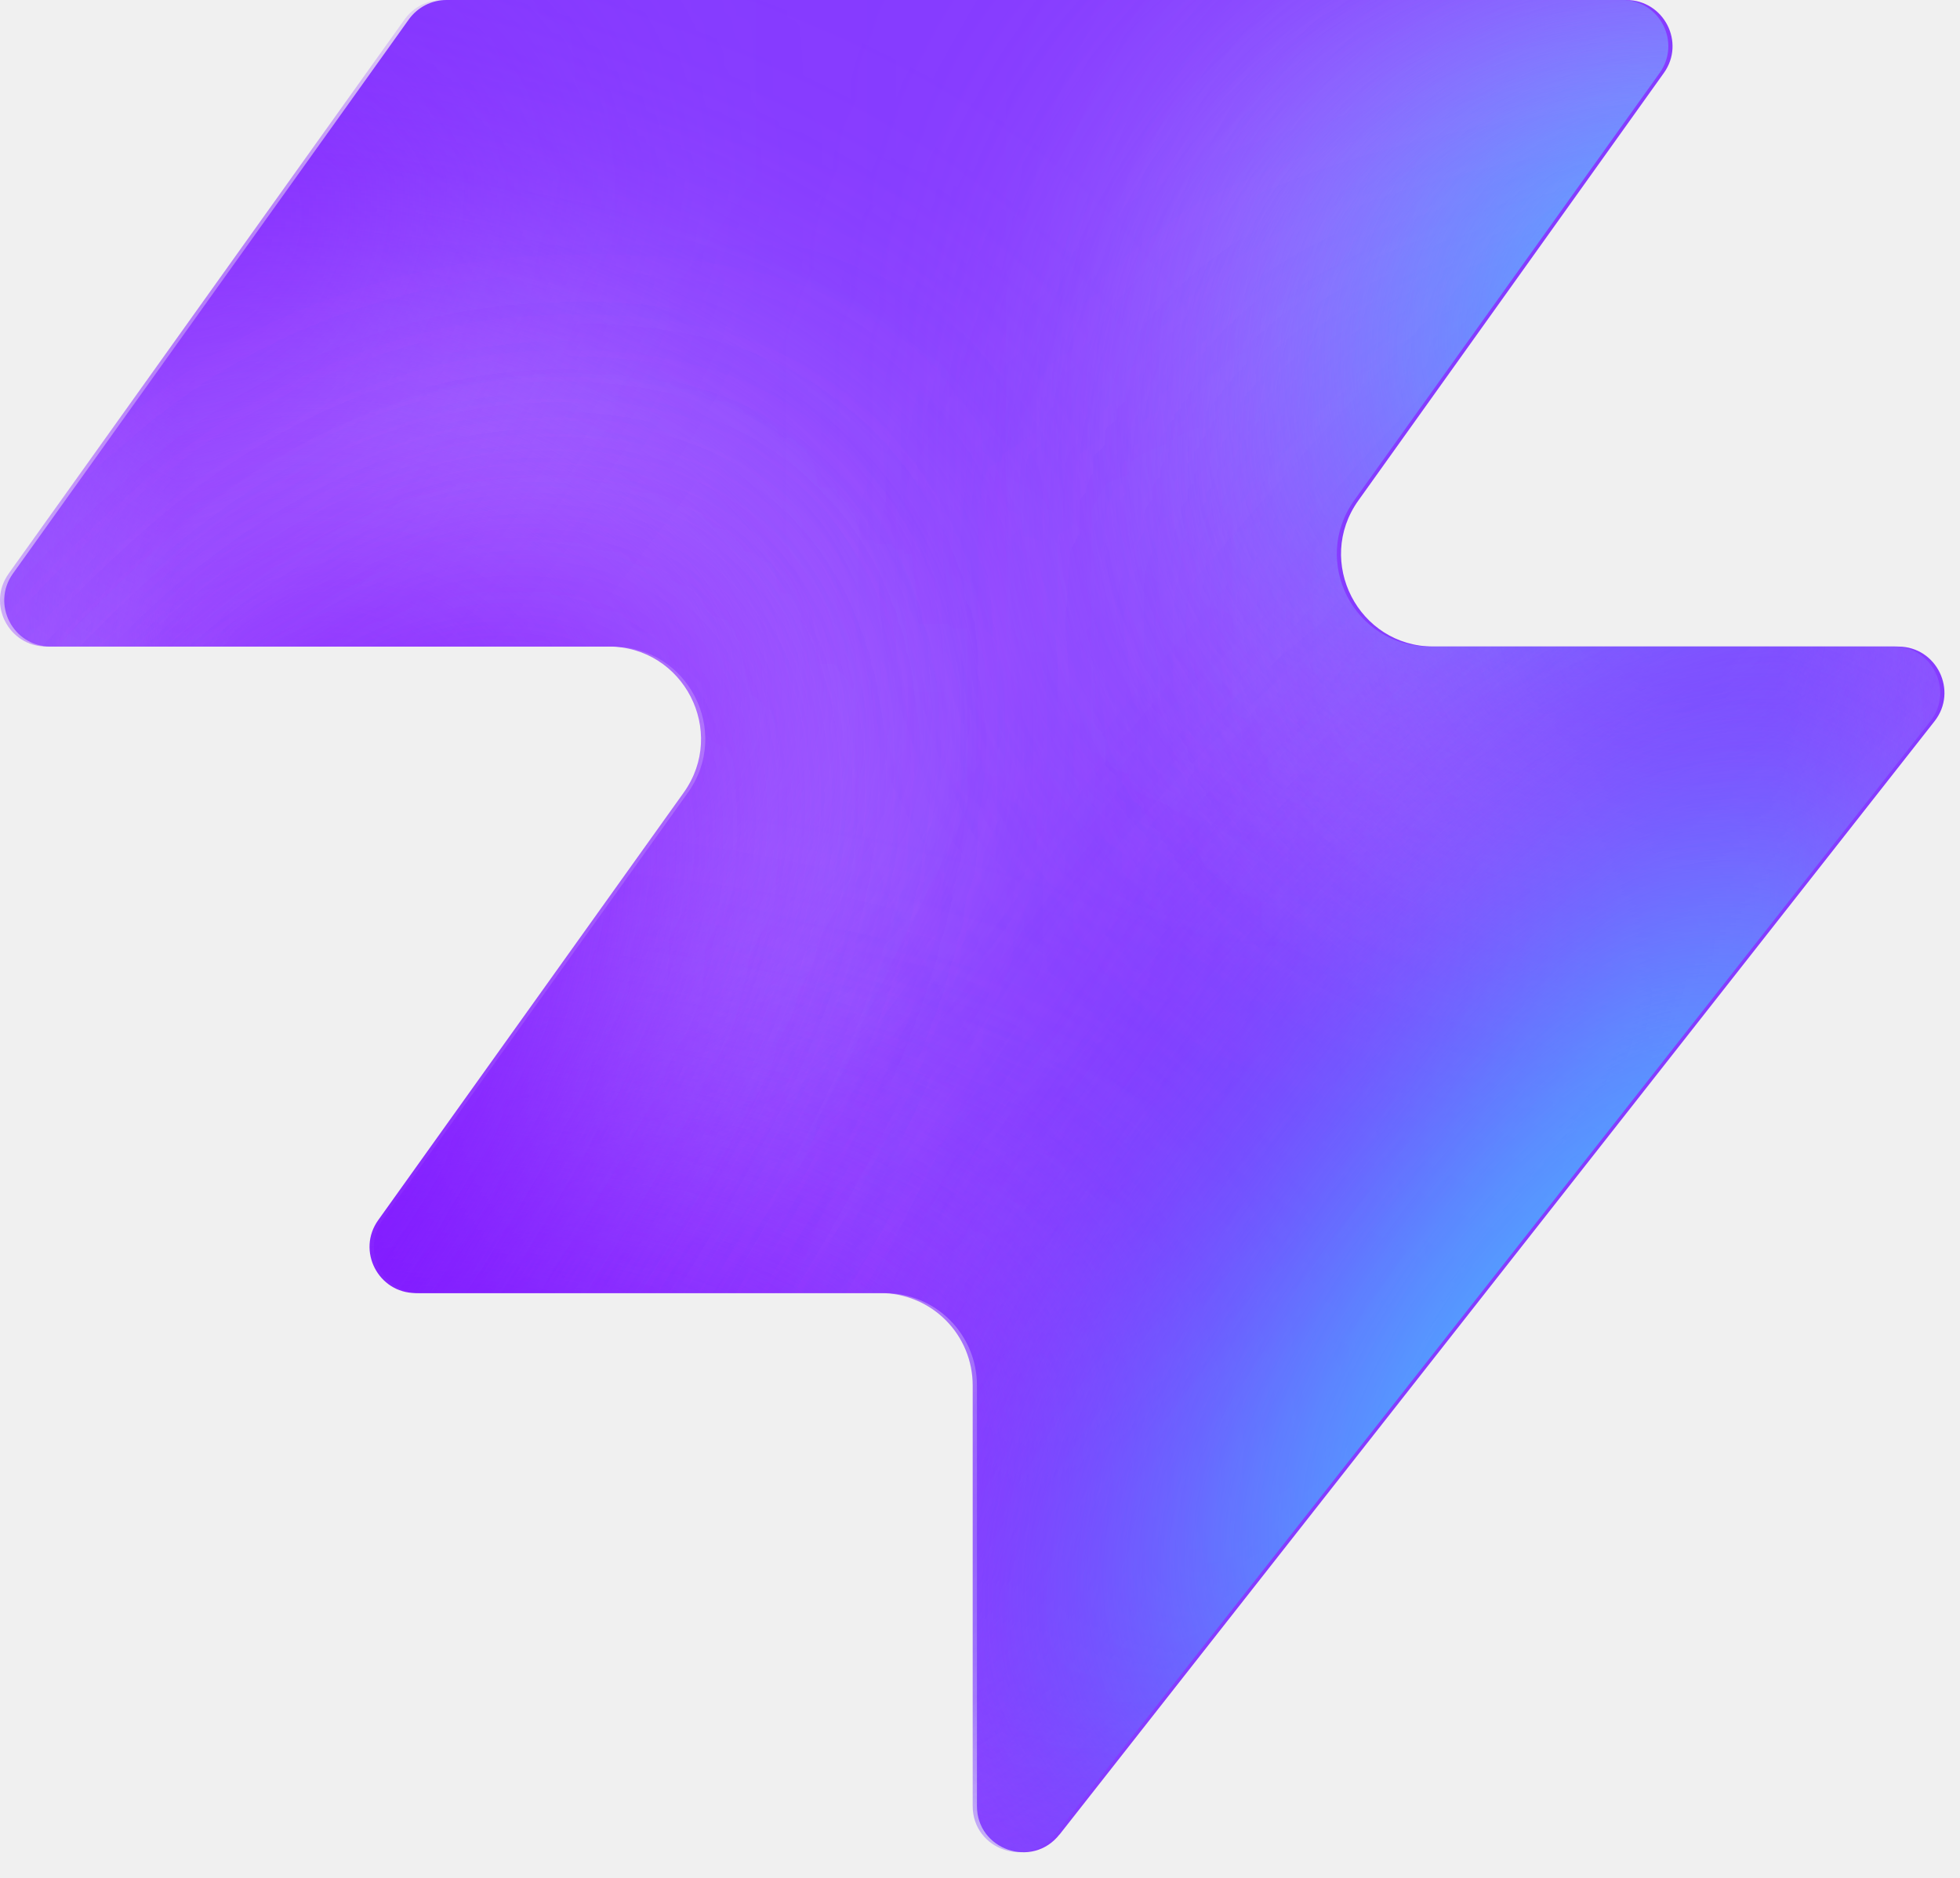
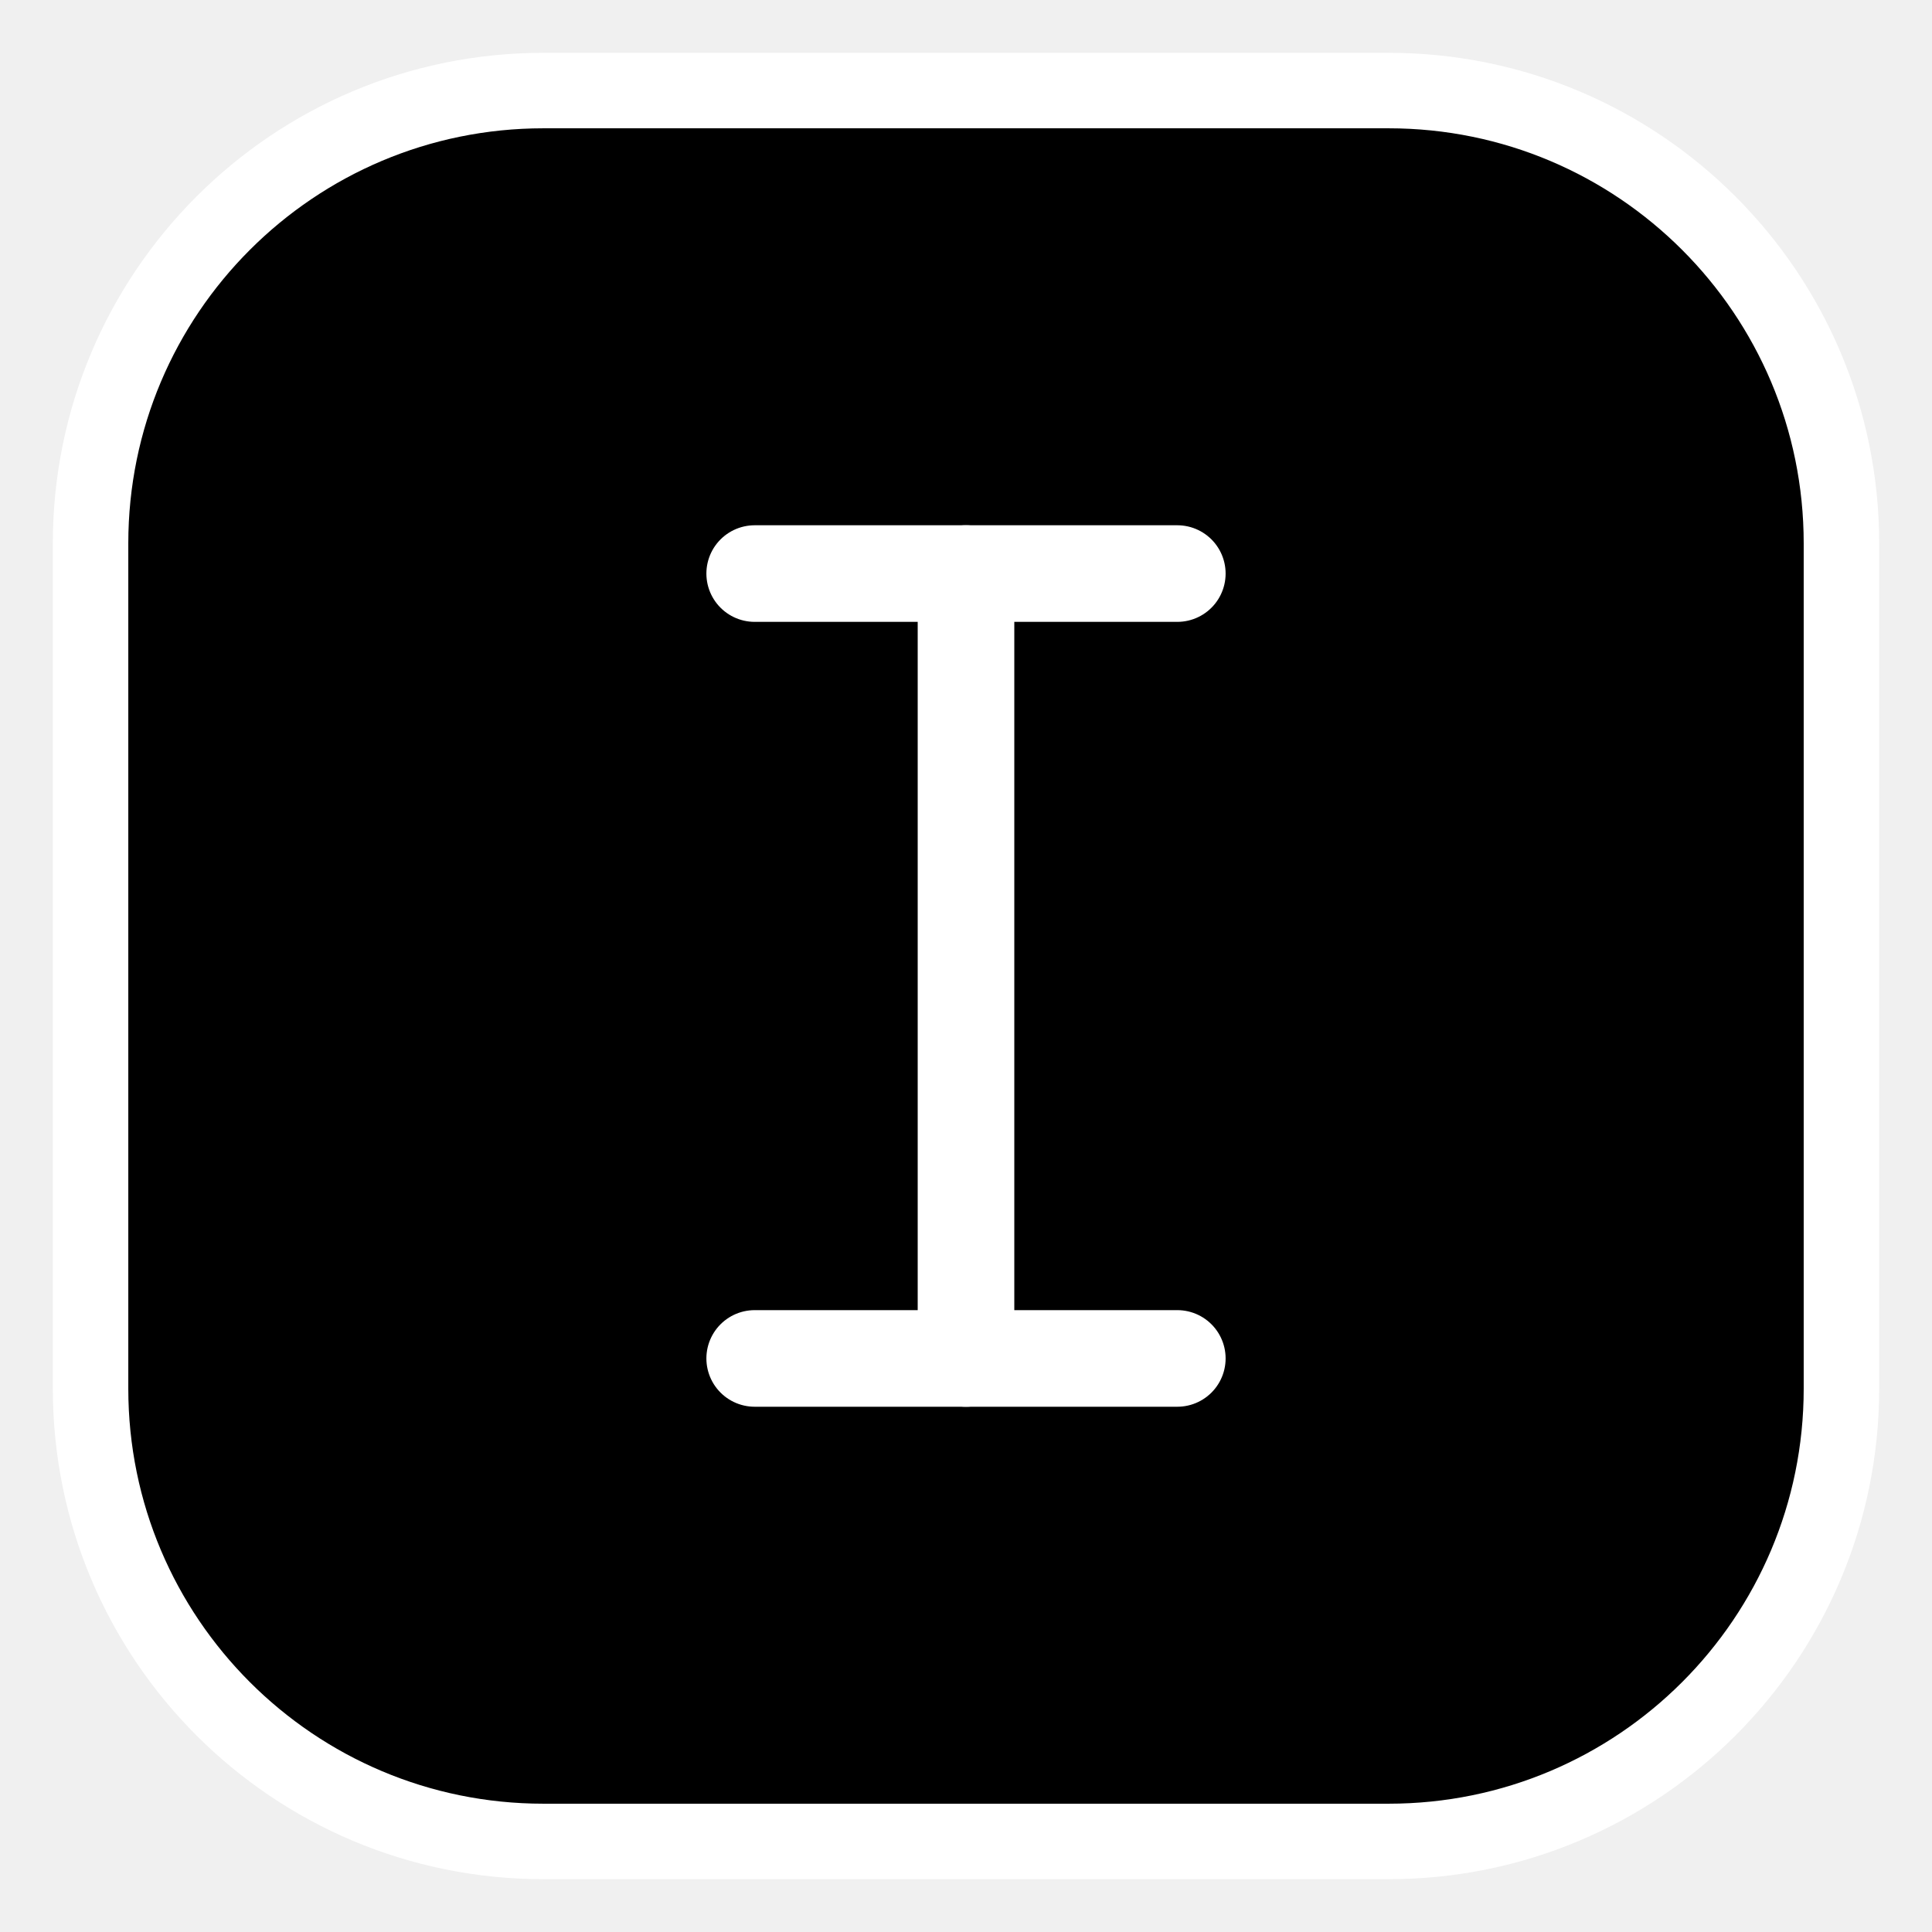
- <svg xmlns="http://www.w3.org/2000/svg" width="48" height="46" fill="none" viewBox="0 0 48 46">
-   <path fill="#863bff" d="M25.946 44.938c-.664.845-2.021.375-2.021-.698V33.937a2.26 2.26 0 0 0-2.262-2.262H10.287c-.92 0-1.456-1.04-.92-1.788l7.48-10.471c1.07-1.497 0-3.578-1.842-3.578H1.237c-.92 0-1.456-1.04-.92-1.788L10.013.474c.214-.297.556-.474.92-.474h28.894c.92 0 1.456 1.04.92 1.788l-7.48 10.471c-1.07 1.498 0 3.579 1.842 3.579h11.377c.943 0 1.473 1.088.89 1.83L25.947 44.94z" style="fill:#863bff;fill:color(display-p3 .525 .23 1);fill-opacity:1" />
-   <mask id="a" width="48" height="46" x="0" y="0" maskUnits="userSpaceOnUse" style="mask-type:alpha">
-     <path fill="#000" d="M25.842 44.938c-.664.844-2.021.375-2.021-.698V33.937a2.26 2.26 0 0 0-2.262-2.262H10.183c-.92 0-1.456-1.04-.92-1.788l7.48-10.471c1.07-1.498 0-3.579-1.842-3.579H1.133c-.92 0-1.456-1.04-.92-1.787L9.91.473c.214-.297.556-.474.92-.474h28.894c.92 0 1.456 1.04.92 1.788l-7.48 10.471c-1.07 1.498 0 3.578 1.842 3.578h11.377c.943 0 1.473 1.088.89 1.832L25.843 44.94z" style="fill:#000;fill-opacity:1" />
-   </mask>
-   <g mask="url(#a)">
-     <g filter="url(#b)">
-       <ellipse cx="5.508" cy="14.704" fill="#ede6ff" rx="5.508" ry="14.704" style="fill:#ede6ff;fill:color(display-p3 .927 .903 1);fill-opacity:1" transform="matrix(.00324 1 1 -.00324 -4.47 31.516)" />
-     </g>
-     <g filter="url(#c)">
-       <ellipse cx="10.399" cy="29.851" fill="#ede6ff" rx="10.399" ry="29.851" style="fill:#ede6ff;fill:color(display-p3 .927 .903 1);fill-opacity:1" transform="matrix(.00324 1 1 -.00324 -39.328 7.883)" />
-     </g>
-     <g filter="url(#d)">
-       <ellipse cx="5.508" cy="30.487" fill="#7e14ff" rx="5.508" ry="30.487" style="fill:#7e14ff;fill:color(display-p3 .492 .077 1);fill-opacity:1" transform="rotate(89.814 -25.913 -14.639)scale(1 -1)" />
-     </g>
-     <g filter="url(#e)">
-       <ellipse cx="5.508" cy="30.599" fill="#7e14ff" rx="5.508" ry="30.599" style="fill:#7e14ff;fill:color(display-p3 .492 .077 1);fill-opacity:1" transform="rotate(89.814 -32.644 -3.334)scale(1 -1)" />
-     </g>
-     <g filter="url(#f)">
-       <ellipse cx="5.508" cy="30.599" fill="#7e14ff" rx="5.508" ry="30.599" style="fill:#7e14ff;fill:color(display-p3 .492 .077 1);fill-opacity:1" transform="matrix(.00324 1 1 -.00324 -34.34 30.47)" />
-     </g>
-     <g filter="url(#g)">
-       <ellipse cx="14.072" cy="22.078" fill="#ede6ff" rx="14.072" ry="22.078" style="fill:#ede6ff;fill:color(display-p3 .927 .903 1);fill-opacity:1" transform="rotate(93.35 24.506 48.493)scale(-1 1)" />
-     </g>
-     <g filter="url(#h)">
-       <ellipse cx="3.47" cy="21.501" fill="#7e14ff" rx="3.47" ry="21.501" style="fill:#7e14ff;fill:color(display-p3 .492 .077 1);fill-opacity:1" transform="rotate(89.009 28.708 47.59)scale(-1 1)" />
-     </g>
-     <g filter="url(#i)">
-       <ellipse cx="3.47" cy="21.501" fill="#7e14ff" rx="3.47" ry="21.501" style="fill:#7e14ff;fill:color(display-p3 .492 .077 1);fill-opacity:1" transform="rotate(89.009 28.708 47.59)scale(-1 1)" />
-     </g>
-     <g filter="url(#j)">
-       <ellipse cx=".387" cy="8.972" fill="#7e14ff" rx="4.407" ry="29.108" style="fill:#7e14ff;fill:color(display-p3 .492 .077 1);fill-opacity:1" transform="rotate(39.51 .387 8.972)" />
-     </g>
-     <g filter="url(#k)">
-       <ellipse cx="47.523" cy="-6.092" fill="#7e14ff" rx="4.407" ry="29.108" style="fill:#7e14ff;fill:color(display-p3 .492 .077 1);fill-opacity:1" transform="rotate(37.892 47.523 -6.092)" />
-     </g>
-     <g filter="url(#l)">
-       <ellipse cx="41.412" cy="6.333" fill="#47bfff" rx="5.971" ry="9.665" style="fill:#47bfff;fill:color(display-p3 .28 .748 1);fill-opacity:1" transform="rotate(37.892 41.412 6.333)" />
-     </g>
-     <g filter="url(#m)">
-       <ellipse cx="-1.879" cy="38.332" fill="#7e14ff" rx="4.407" ry="29.108" style="fill:#7e14ff;fill:color(display-p3 .492 .077 1);fill-opacity:1" transform="rotate(37.892 -1.88 38.332)" />
-     </g>
-     <g filter="url(#n)">
-       <ellipse cx="-1.879" cy="38.332" fill="#7e14ff" rx="4.407" ry="29.108" style="fill:#7e14ff;fill:color(display-p3 .492 .077 1);fill-opacity:1" transform="rotate(37.892 -1.88 38.332)" />
-     </g>
-     <g filter="url(#o)">
-       <ellipse cx="35.651" cy="29.907" fill="#7e14ff" rx="4.407" ry="29.108" style="fill:#7e14ff;fill:color(display-p3 .492 .077 1);fill-opacity:1" transform="rotate(37.892 35.651 29.907)" />
-     </g>
-     <g filter="url(#p)">
-       <ellipse cx="38.418" cy="32.4" fill="#47bfff" rx="5.971" ry="15.297" style="fill:#47bfff;fill:color(display-p3 .28 .748 1);fill-opacity:1" transform="rotate(37.892 38.418 32.4)" />
-     </g>
+ <svg xmlns="http://www.w3.org/2000/svg" width="64" height="64" viewBox="0 0 64 64" fill="none">
+   <rect x="3" y="3" width="58" height="58" rx="15" fill="#000000" stroke="#ffffff" stroke-width="2.5" />
+   <g stroke="#ffffff" stroke-width="3.2" stroke-linecap="round">
+     <line x1="32" y1="19" x2="32" y2="45" />
+     <line x1="25" y1="19" x2="39" y2="19" />
+     <line x1="25" y1="45" x2="39" y2="45" />
  </g>
-   <defs>
-     <filter id="b" width="60.045" height="41.654" x="-19.77" y="16.149" color-interpolation-filters="sRGB" filterUnits="userSpaceOnUse">
-       <feFlood flood-opacity="0" result="BackgroundImageFix" />
-       <feBlend in="SourceGraphic" in2="BackgroundImageFix" result="shape" />
-       <feGaussianBlur result="effect1_foregroundBlur_2002_17158" stdDeviation="7.659" />
-     </filter>
-     <filter id="c" width="90.34" height="51.437" x="-54.613" y="-7.533" color-interpolation-filters="sRGB" filterUnits="userSpaceOnUse">
-       <feFlood flood-opacity="0" result="BackgroundImageFix" />
-       <feBlend in="SourceGraphic" in2="BackgroundImageFix" result="shape" />
-       <feGaussianBlur result="effect1_foregroundBlur_2002_17158" stdDeviation="7.659" />
-     </filter>
-     <filter id="d" width="79.355" height="29.4" x="-49.64" y="2.03" color-interpolation-filters="sRGB" filterUnits="userSpaceOnUse">
-       <feFlood flood-opacity="0" result="BackgroundImageFix" />
-       <feBlend in="SourceGraphic" in2="BackgroundImageFix" result="shape" />
-       <feGaussianBlur result="effect1_foregroundBlur_2002_17158" stdDeviation="4.596" />
-     </filter>
-     <filter id="e" width="79.579" height="29.4" x="-45.045" y="20.029" color-interpolation-filters="sRGB" filterUnits="userSpaceOnUse">
-       <feFlood flood-opacity="0" result="BackgroundImageFix" />
-       <feBlend in="SourceGraphic" in2="BackgroundImageFix" result="shape" />
-       <feGaussianBlur result="effect1_foregroundBlur_2002_17158" stdDeviation="4.596" />
-     </filter>
-     <filter id="f" width="79.579" height="29.4" x="-43.513" y="21.178" color-interpolation-filters="sRGB" filterUnits="userSpaceOnUse">
-       <feFlood flood-opacity="0" result="BackgroundImageFix" />
-       <feBlend in="SourceGraphic" in2="BackgroundImageFix" result="shape" />
-       <feGaussianBlur result="effect1_foregroundBlur_2002_17158" stdDeviation="4.596" />
-     </filter>
-     <filter id="g" width="74.749" height="58.852" x="15.756" y="-17.901" color-interpolation-filters="sRGB" filterUnits="userSpaceOnUse">
-       <feFlood flood-opacity="0" result="BackgroundImageFix" />
-       <feBlend in="SourceGraphic" in2="BackgroundImageFix" result="shape" />
-       <feGaussianBlur result="effect1_foregroundBlur_2002_17158" stdDeviation="7.659" />
-     </filter>
-     <filter id="h" width="61.377" height="25.362" x="23.548" y="2.284" color-interpolation-filters="sRGB" filterUnits="userSpaceOnUse">
-       <feFlood flood-opacity="0" result="BackgroundImageFix" />
-       <feBlend in="SourceGraphic" in2="BackgroundImageFix" result="shape" />
-       <feGaussianBlur result="effect1_foregroundBlur_2002_17158" stdDeviation="4.596" />
-     </filter>
-     <filter id="i" width="61.377" height="25.362" x="23.548" y="2.284" color-interpolation-filters="sRGB" filterUnits="userSpaceOnUse">
-       <feFlood flood-opacity="0" result="BackgroundImageFix" />
-       <feBlend in="SourceGraphic" in2="BackgroundImageFix" result="shape" />
-       <feGaussianBlur result="effect1_foregroundBlur_2002_17158" stdDeviation="4.596" />
-     </filter>
-     <filter id="j" width="56.045" height="63.649" x="-27.636" y="-22.853" color-interpolation-filters="sRGB" filterUnits="userSpaceOnUse">
-       <feFlood flood-opacity="0" result="BackgroundImageFix" />
-       <feBlend in="SourceGraphic" in2="BackgroundImageFix" result="shape" />
-       <feGaussianBlur result="effect1_foregroundBlur_2002_17158" stdDeviation="4.596" />
-     </filter>
-     <filter id="k" width="54.814" height="64.646" x="20.116" y="-38.415" color-interpolation-filters="sRGB" filterUnits="userSpaceOnUse">
-       <feFlood flood-opacity="0" result="BackgroundImageFix" />
-       <feBlend in="SourceGraphic" in2="BackgroundImageFix" result="shape" />
-       <feGaussianBlur result="effect1_foregroundBlur_2002_17158" stdDeviation="4.596" />
-     </filter>
-     <filter id="l" width="33.541" height="35.313" x="24.641" y="-11.323" color-interpolation-filters="sRGB" filterUnits="userSpaceOnUse">
-       <feFlood flood-opacity="0" result="BackgroundImageFix" />
-       <feBlend in="SourceGraphic" in2="BackgroundImageFix" result="shape" />
-       <feGaussianBlur result="effect1_foregroundBlur_2002_17158" stdDeviation="4.596" />
-     </filter>
-     <filter id="m" width="54.814" height="64.646" x="-29.286" y="6.009" color-interpolation-filters="sRGB" filterUnits="userSpaceOnUse">
-       <feFlood flood-opacity="0" result="BackgroundImageFix" />
-       <feBlend in="SourceGraphic" in2="BackgroundImageFix" result="shape" />
-       <feGaussianBlur result="effect1_foregroundBlur_2002_17158" stdDeviation="4.596" />
-     </filter>
-     <filter id="n" width="54.814" height="64.646" x="-29.286" y="6.009" color-interpolation-filters="sRGB" filterUnits="userSpaceOnUse">
-       <feFlood flood-opacity="0" result="BackgroundImageFix" />
-       <feBlend in="SourceGraphic" in2="BackgroundImageFix" result="shape" />
-       <feGaussianBlur result="effect1_foregroundBlur_2002_17158" stdDeviation="4.596" />
-     </filter>
-     <filter id="o" width="54.814" height="64.646" x="8.244" y="-2.416" color-interpolation-filters="sRGB" filterUnits="userSpaceOnUse">
-       <feFlood flood-opacity="0" result="BackgroundImageFix" />
-       <feBlend in="SourceGraphic" in2="BackgroundImageFix" result="shape" />
-       <feGaussianBlur result="effect1_foregroundBlur_2002_17158" stdDeviation="4.596" />
-     </filter>
-     <filter id="p" width="39.409" height="43.623" x="18.713" y="10.588" color-interpolation-filters="sRGB" filterUnits="userSpaceOnUse">
-       <feFlood flood-opacity="0" result="BackgroundImageFix" />
-       <feBlend in="SourceGraphic" in2="BackgroundImageFix" result="shape" />
-       <feGaussianBlur result="effect1_foregroundBlur_2002_17158" stdDeviation="4.596" />
-     </filter>
-   </defs>
</svg>
